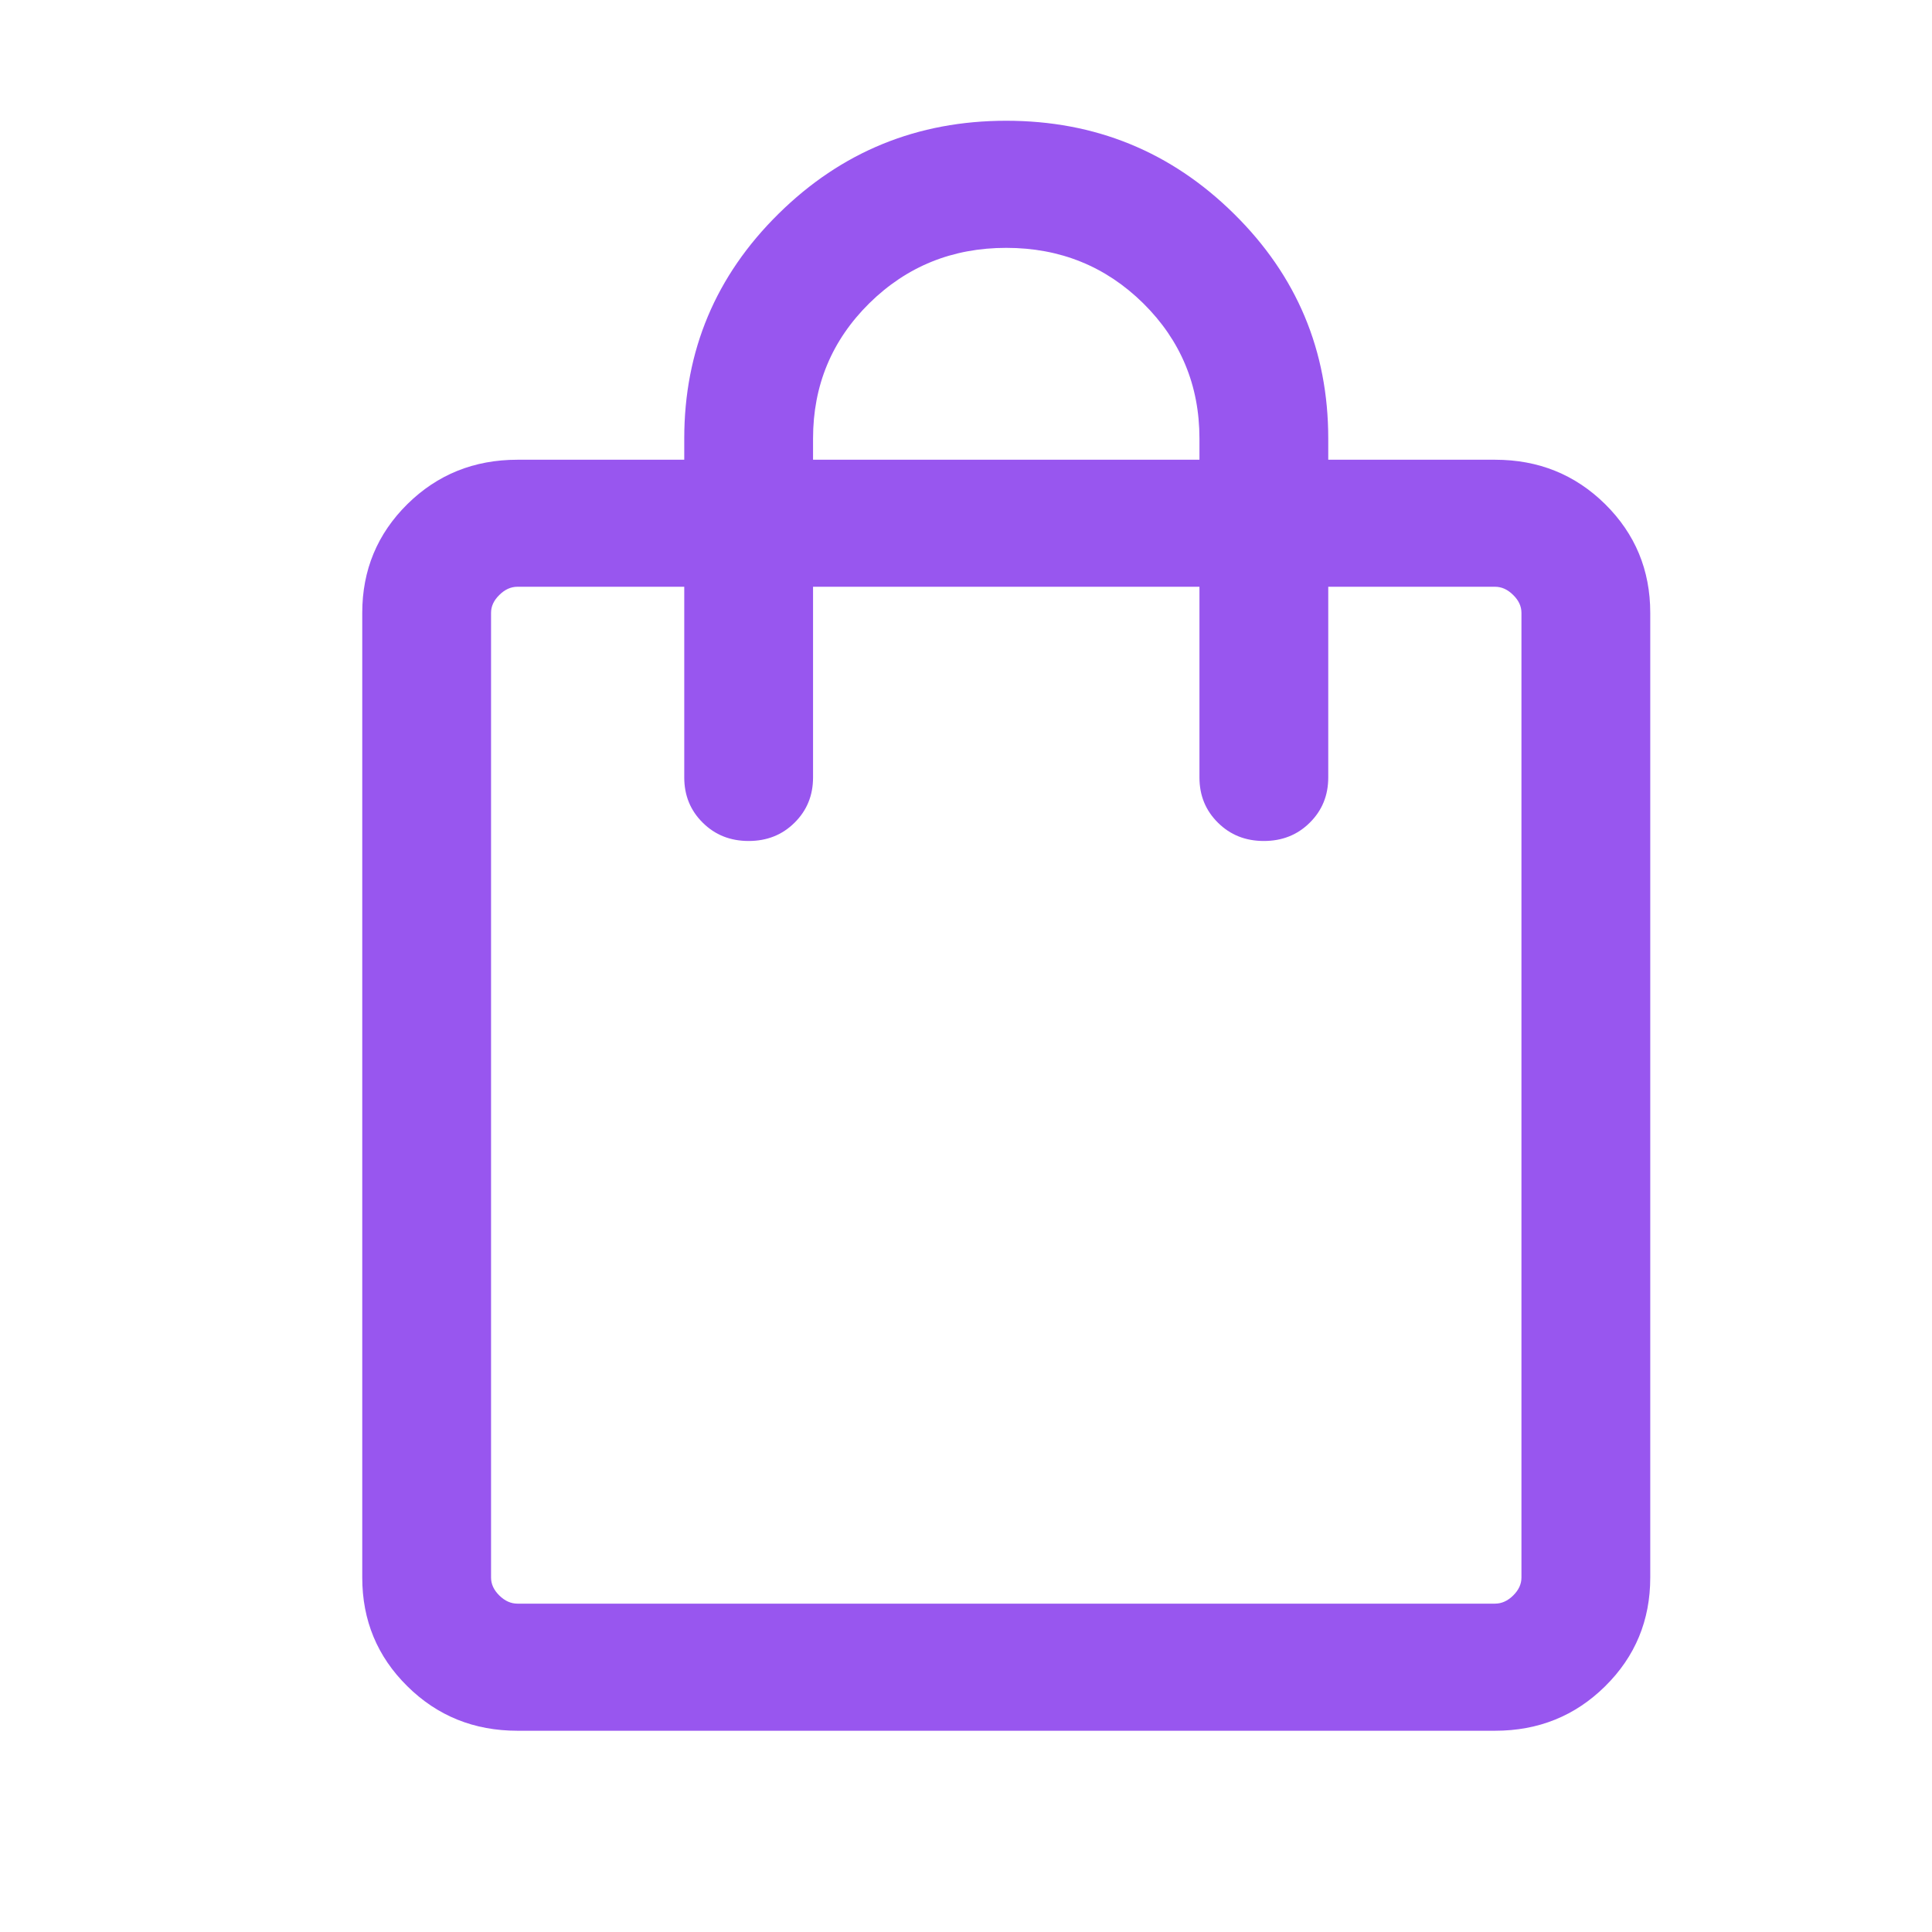
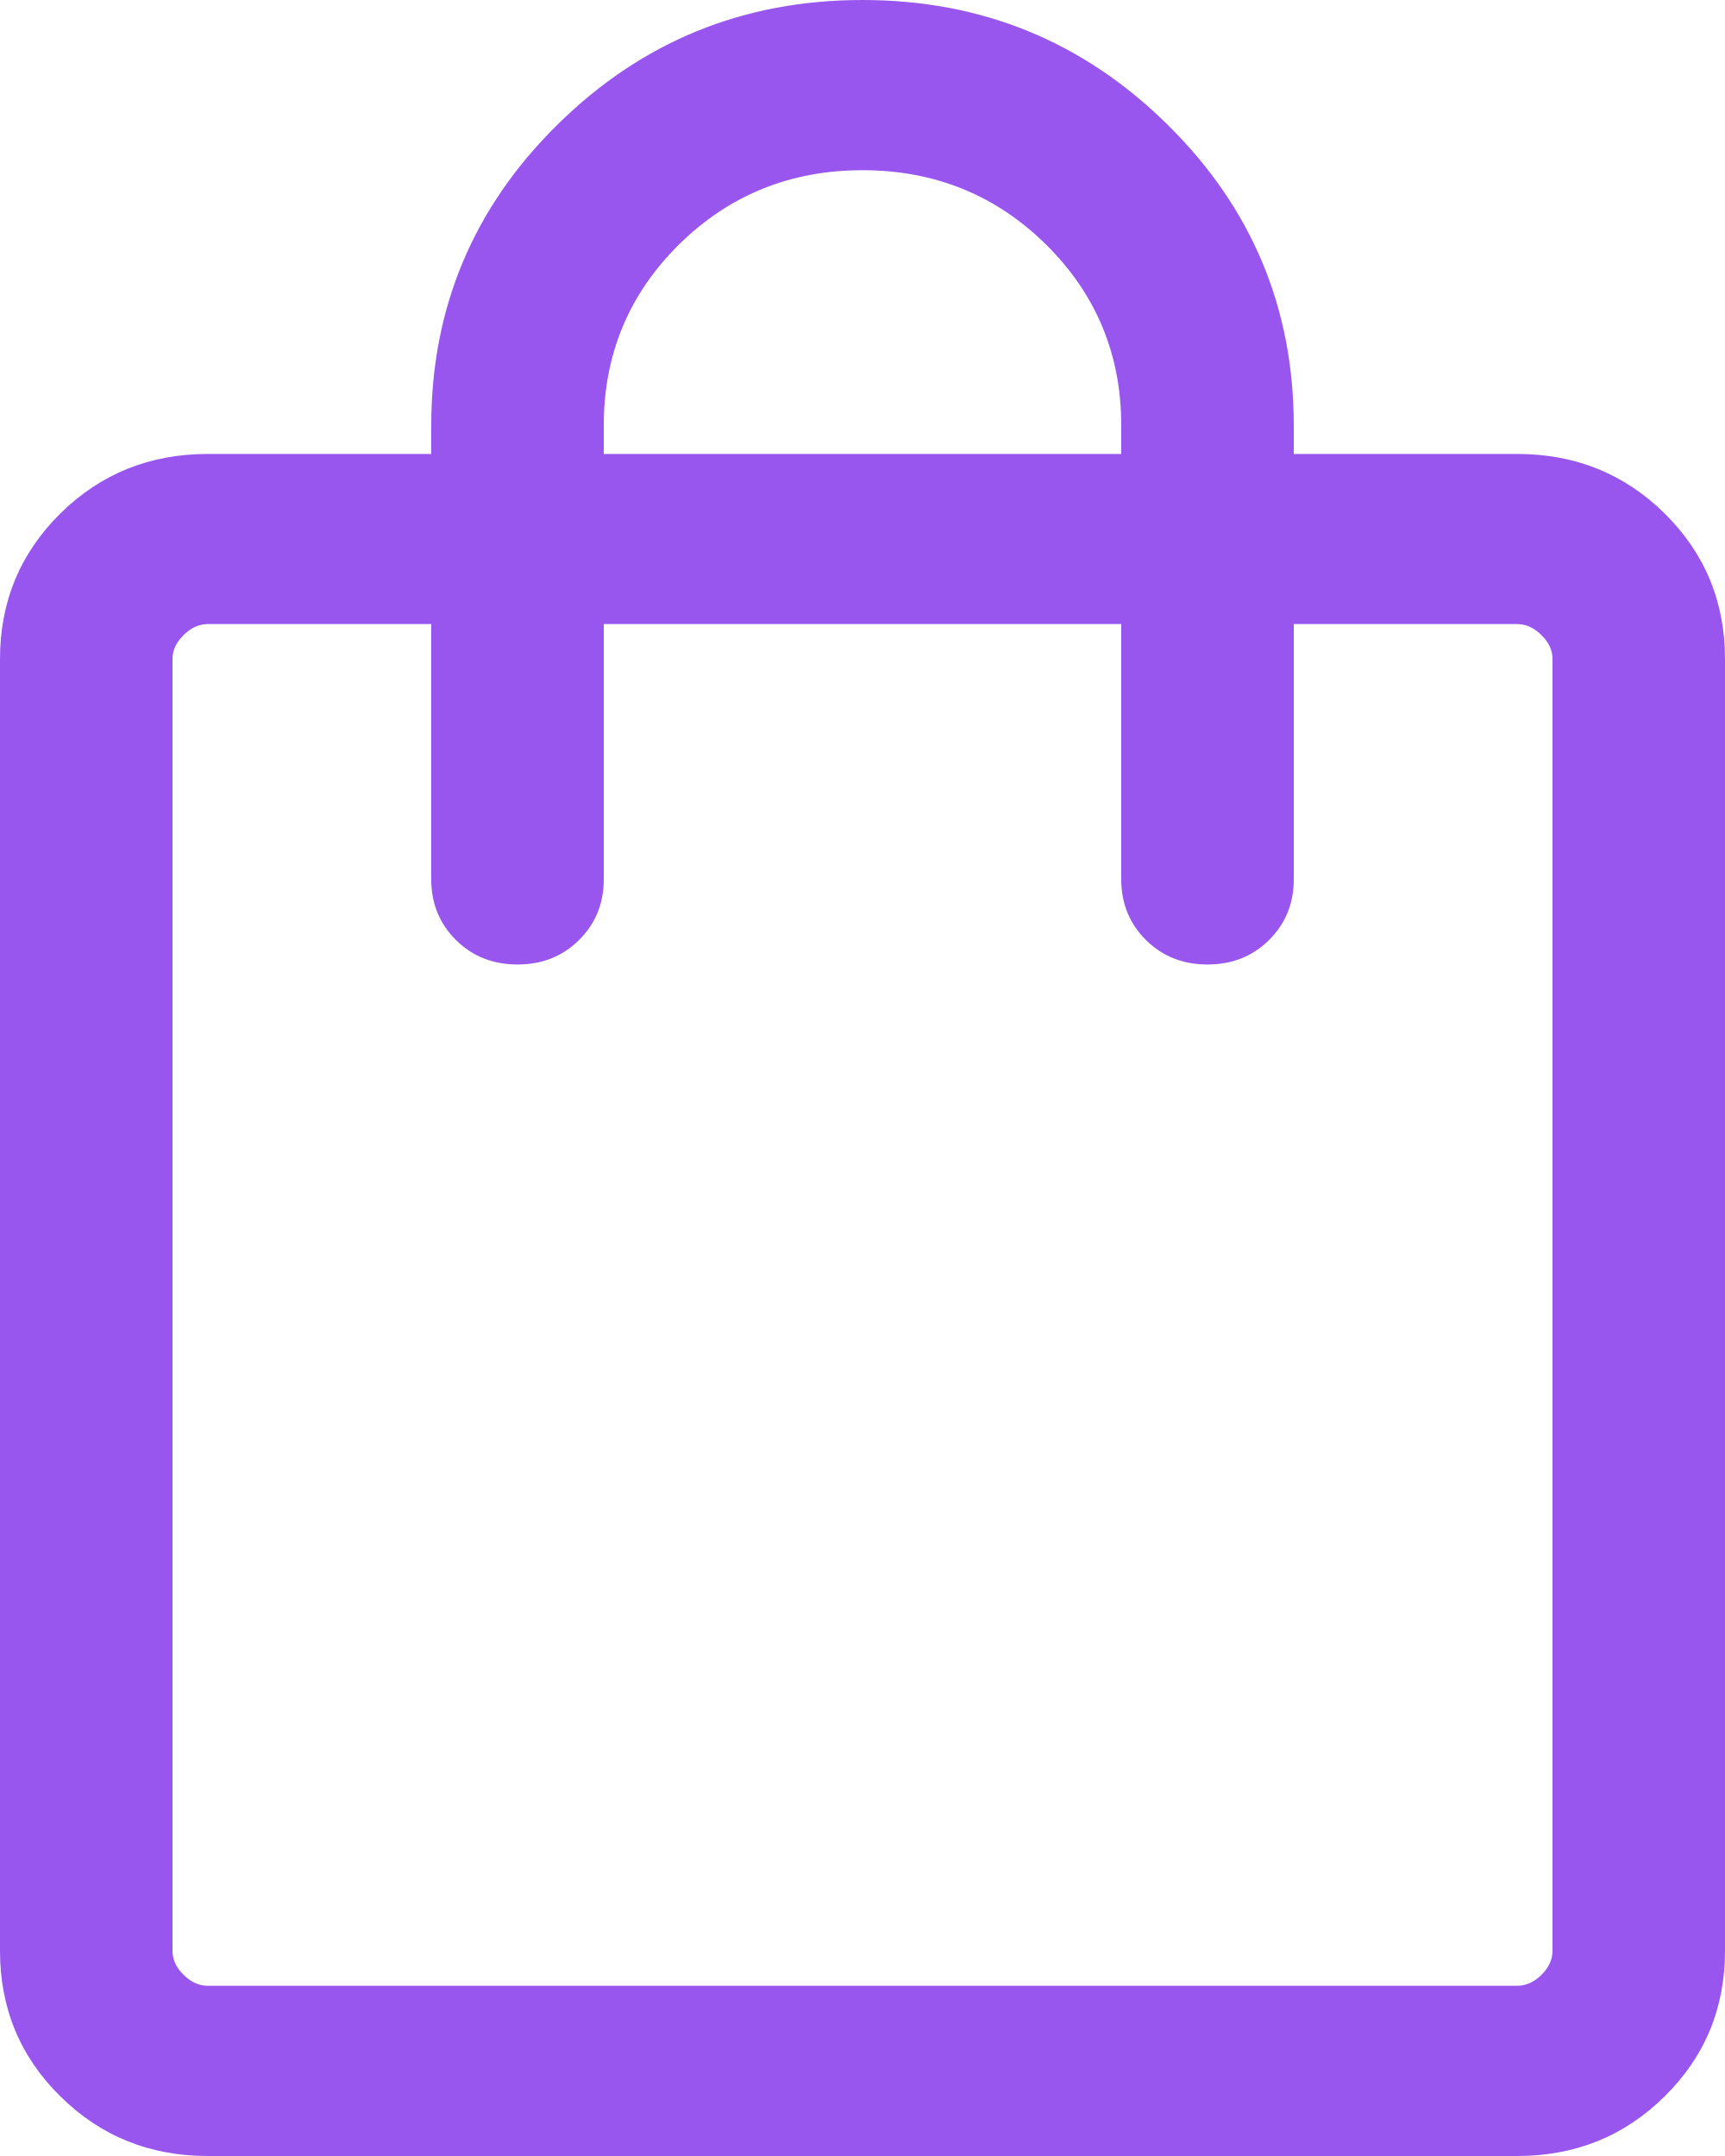
- <svg xmlns="http://www.w3.org/2000/svg" width="24" height="24" viewBox="0 0 24 24" fill="none">
-   <path d="M6.428 21.5C5.889 21.5 5.433 21.316 5.06 20.947C4.687 20.579 4.5 20.129 4.5 19.597V7.613C4.5 7.082 4.687 6.632 5.06 6.263C5.433 5.895 5.889 5.711 6.428 5.711H8.5V5.447C8.5 4.357 8.89 3.426 9.671 2.656C10.452 1.885 11.395 1.5 12.5 1.5C13.605 1.5 14.548 1.885 15.329 2.656C16.11 3.426 16.5 4.357 16.5 5.447V5.711H18.572C19.111 5.711 19.567 5.895 19.94 6.263C20.313 6.632 20.5 7.082 20.5 7.613V19.597C20.5 20.129 20.313 20.579 19.94 20.947C19.567 21.316 19.111 21.5 18.572 21.5H6.428ZM6.428 19.921H18.572C18.654 19.921 18.729 19.887 18.797 19.82C18.866 19.752 18.9 19.678 18.9 19.597V7.613C18.9 7.532 18.866 7.458 18.797 7.391C18.729 7.323 18.654 7.289 18.572 7.289H16.5V9.658C16.5 9.882 16.423 10.069 16.27 10.22C16.117 10.372 15.927 10.447 15.7 10.447C15.473 10.447 15.283 10.372 15.13 10.22C14.977 10.069 14.9 9.882 14.9 9.658V7.289H10.1V9.658C10.1 9.882 10.023 10.069 9.87 10.22C9.717 10.372 9.527 10.447 9.3 10.447C9.073 10.447 8.883 10.372 8.73 10.22C8.577 10.069 8.5 9.882 8.5 9.658V7.289H6.428C6.346 7.289 6.271 7.323 6.203 7.391C6.134 7.458 6.1 7.532 6.1 7.613V19.597C6.1 19.678 6.134 19.752 6.203 19.82C6.271 19.887 6.346 19.921 6.428 19.921ZM10.1 5.711H14.9V5.447C14.9 4.788 14.667 4.228 14.202 3.768C13.736 3.309 13.169 3.079 12.5 3.079C11.831 3.079 11.264 3.309 10.798 3.768C10.333 4.228 10.1 4.788 10.1 5.447V5.711Z" fill="#9856EF" />
+ <svg xmlns="http://www.w3.org/2000/svg" width="16" height="20" viewBox="0 0 16 20" fill="none">
+   <path d="M1.928 20C1.389 20 0.933 19.816 0.56 19.447C0.187 19.079 0 18.629 0 18.097V6.113C0 5.582 0.187 5.132 0.56 4.763C0.933 4.395 1.389 4.211 1.928 4.211H4V3.947C4 2.857 4.39 1.926 5.171 1.156C5.952 0.385 6.895 0 8 0C9.105 0 10.048 0.385 10.829 1.156C11.61 1.926 12 2.857 12 3.947V4.211H14.072C14.611 4.211 15.067 4.395 15.44 4.763C15.813 5.132 16 5.582 16 6.113V18.097C16 18.629 15.813 19.079 15.44 19.447C15.067 19.816 14.611 20 14.072 20H1.928ZM1.928 18.421H14.072C14.154 18.421 14.229 18.387 14.297 18.32C14.366 18.252 14.4 18.178 14.4 18.097V6.113C14.4 6.032 14.366 5.958 14.297 5.891C14.229 5.823 14.154 5.789 14.072 5.789H12V8.158C12 8.382 11.923 8.569 11.77 8.721C11.617 8.872 11.427 8.947 11.2 8.947C10.973 8.947 10.783 8.872 10.63 8.721C10.477 8.569 10.4 8.382 10.4 8.158V5.789H5.6V8.158C5.6 8.382 5.523 8.569 5.37 8.721C5.217 8.872 5.027 8.947 4.8 8.947C4.573 8.947 4.383 8.872 4.23 8.721C4.077 8.569 4 8.382 4 8.158V5.789H1.928C1.846 5.789 1.771 5.823 1.703 5.891C1.634 5.958 1.6 6.032 1.6 6.113V18.097C1.6 18.178 1.634 18.252 1.703 18.32C1.771 18.387 1.846 18.421 1.928 18.421ZM5.6 4.211H10.4V3.947C10.4 3.288 10.167 2.728 9.702 2.268C9.236 1.809 8.669 1.579 8 1.579C7.331 1.579 6.764 1.809 6.298 2.268C5.833 2.728 5.6 3.288 5.6 3.947V4.211Z" fill="#9856EF" />
</svg>
